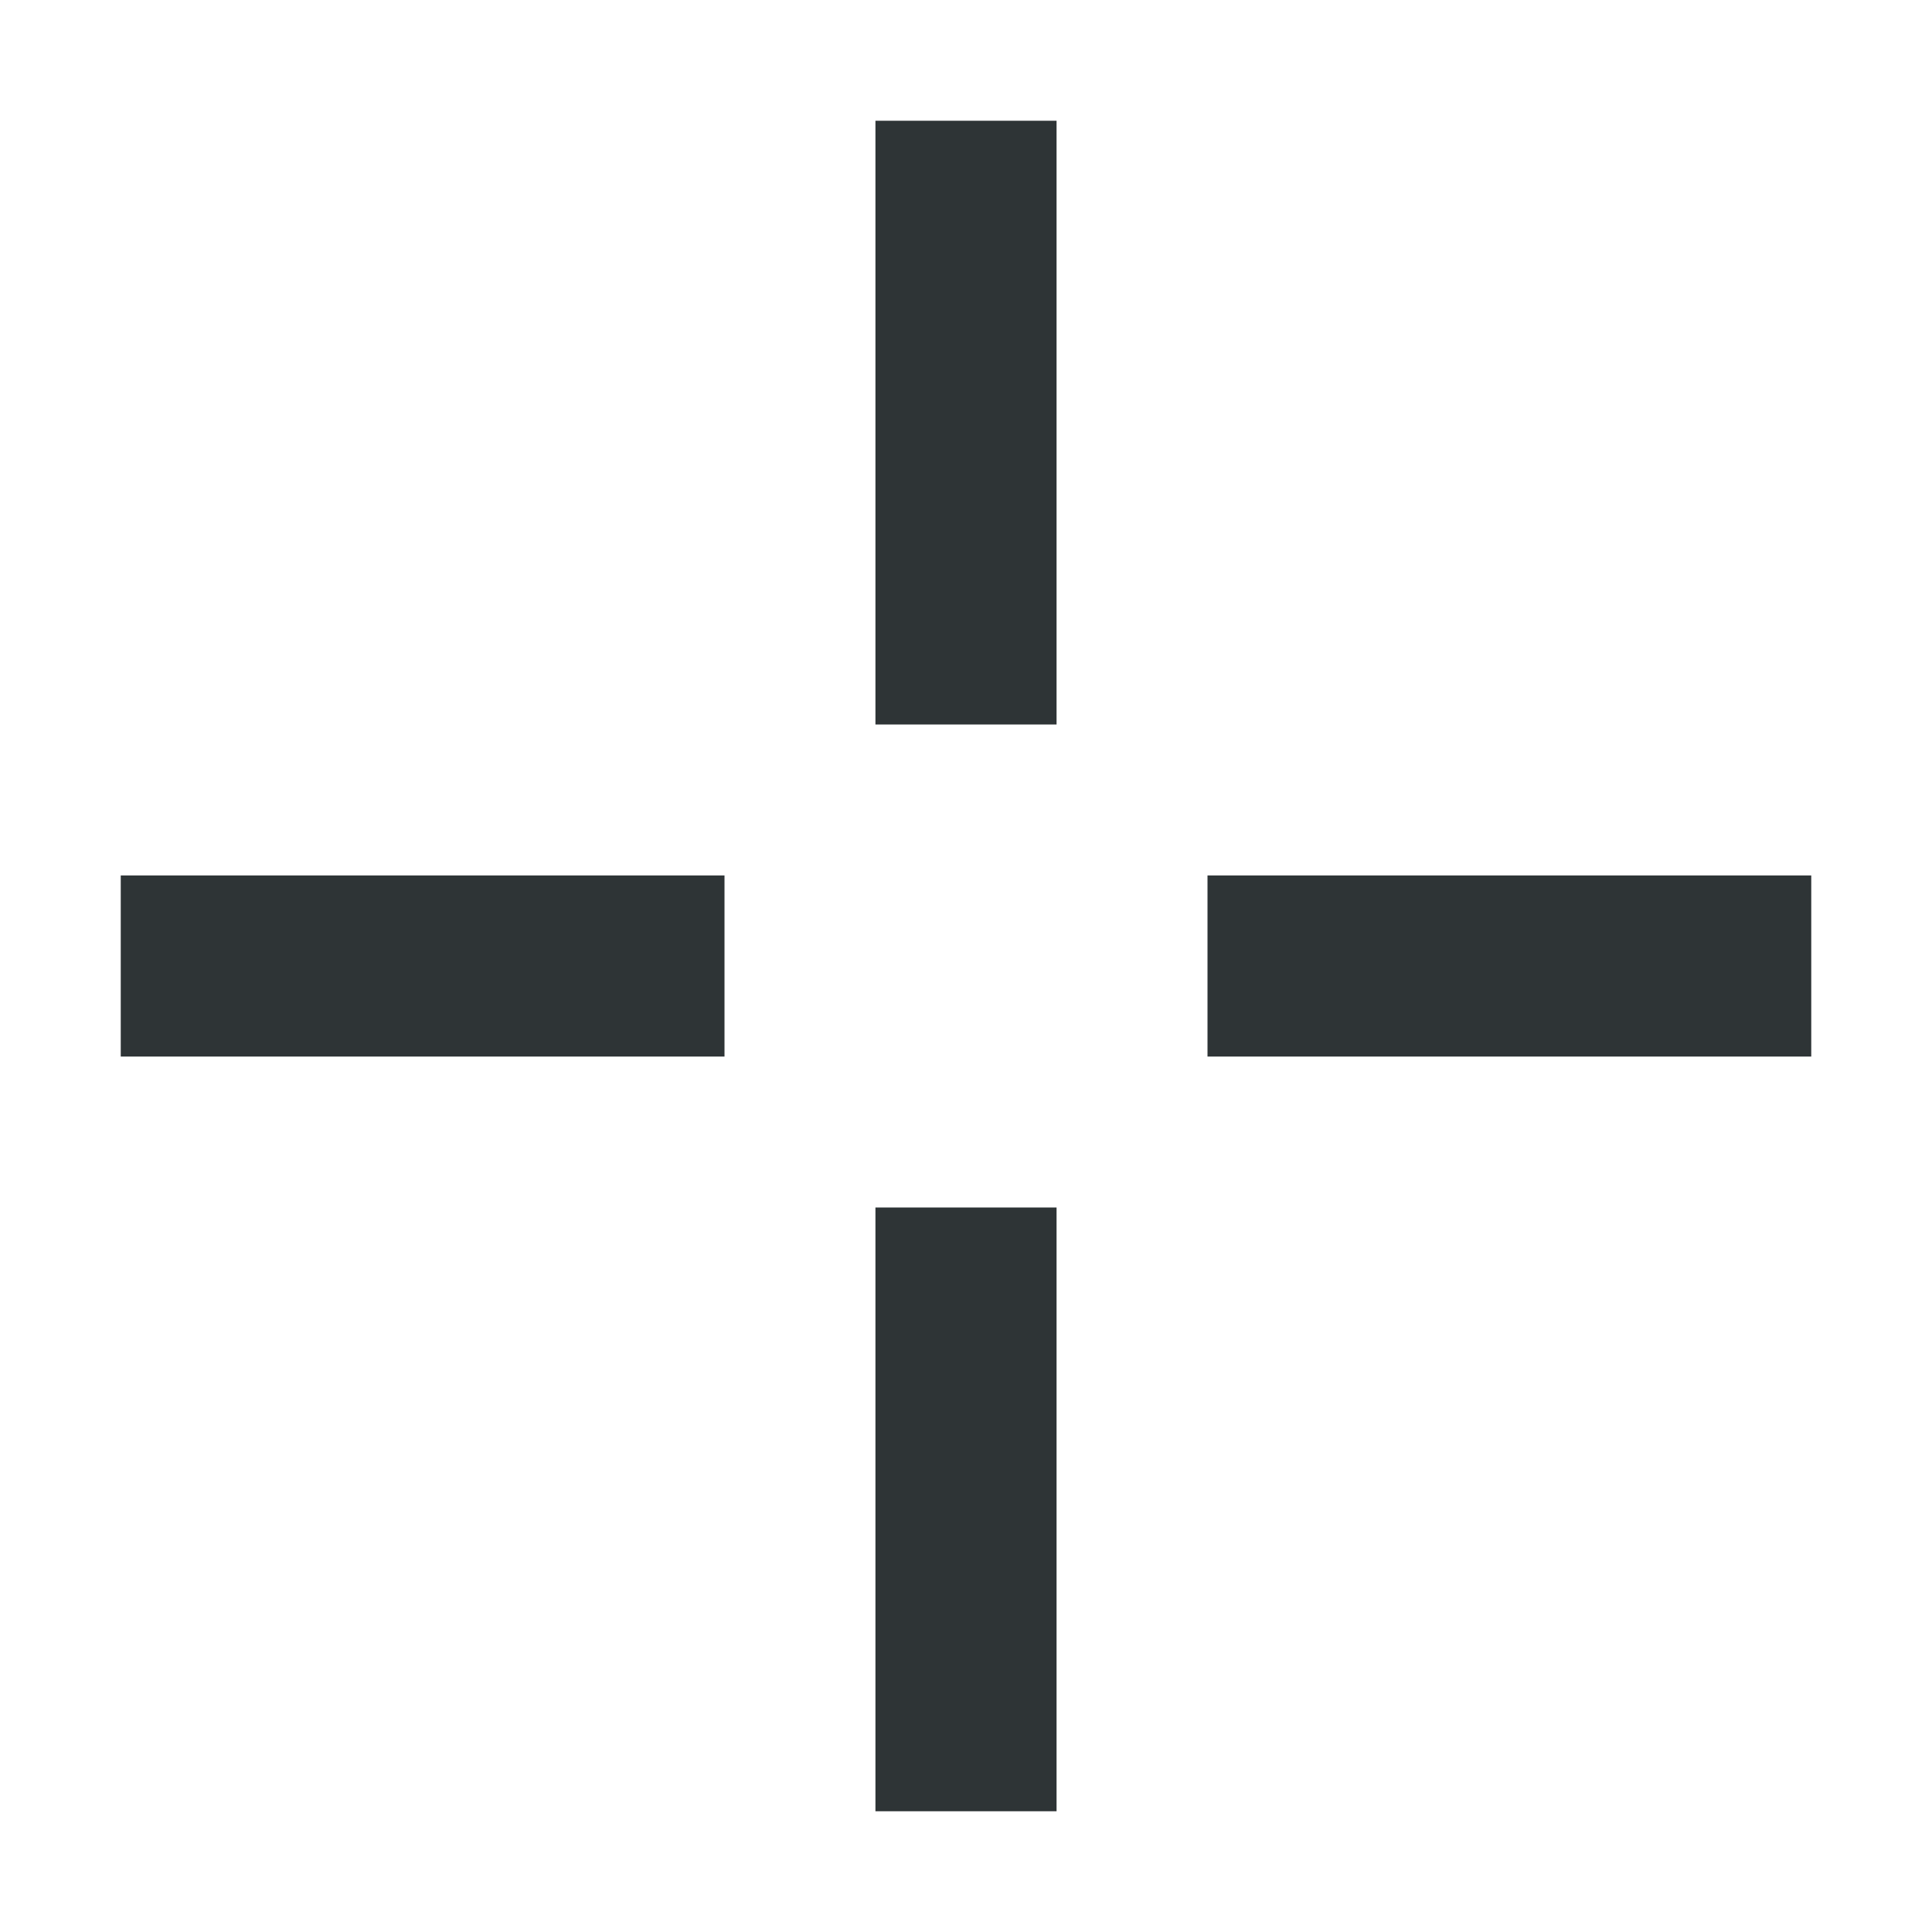
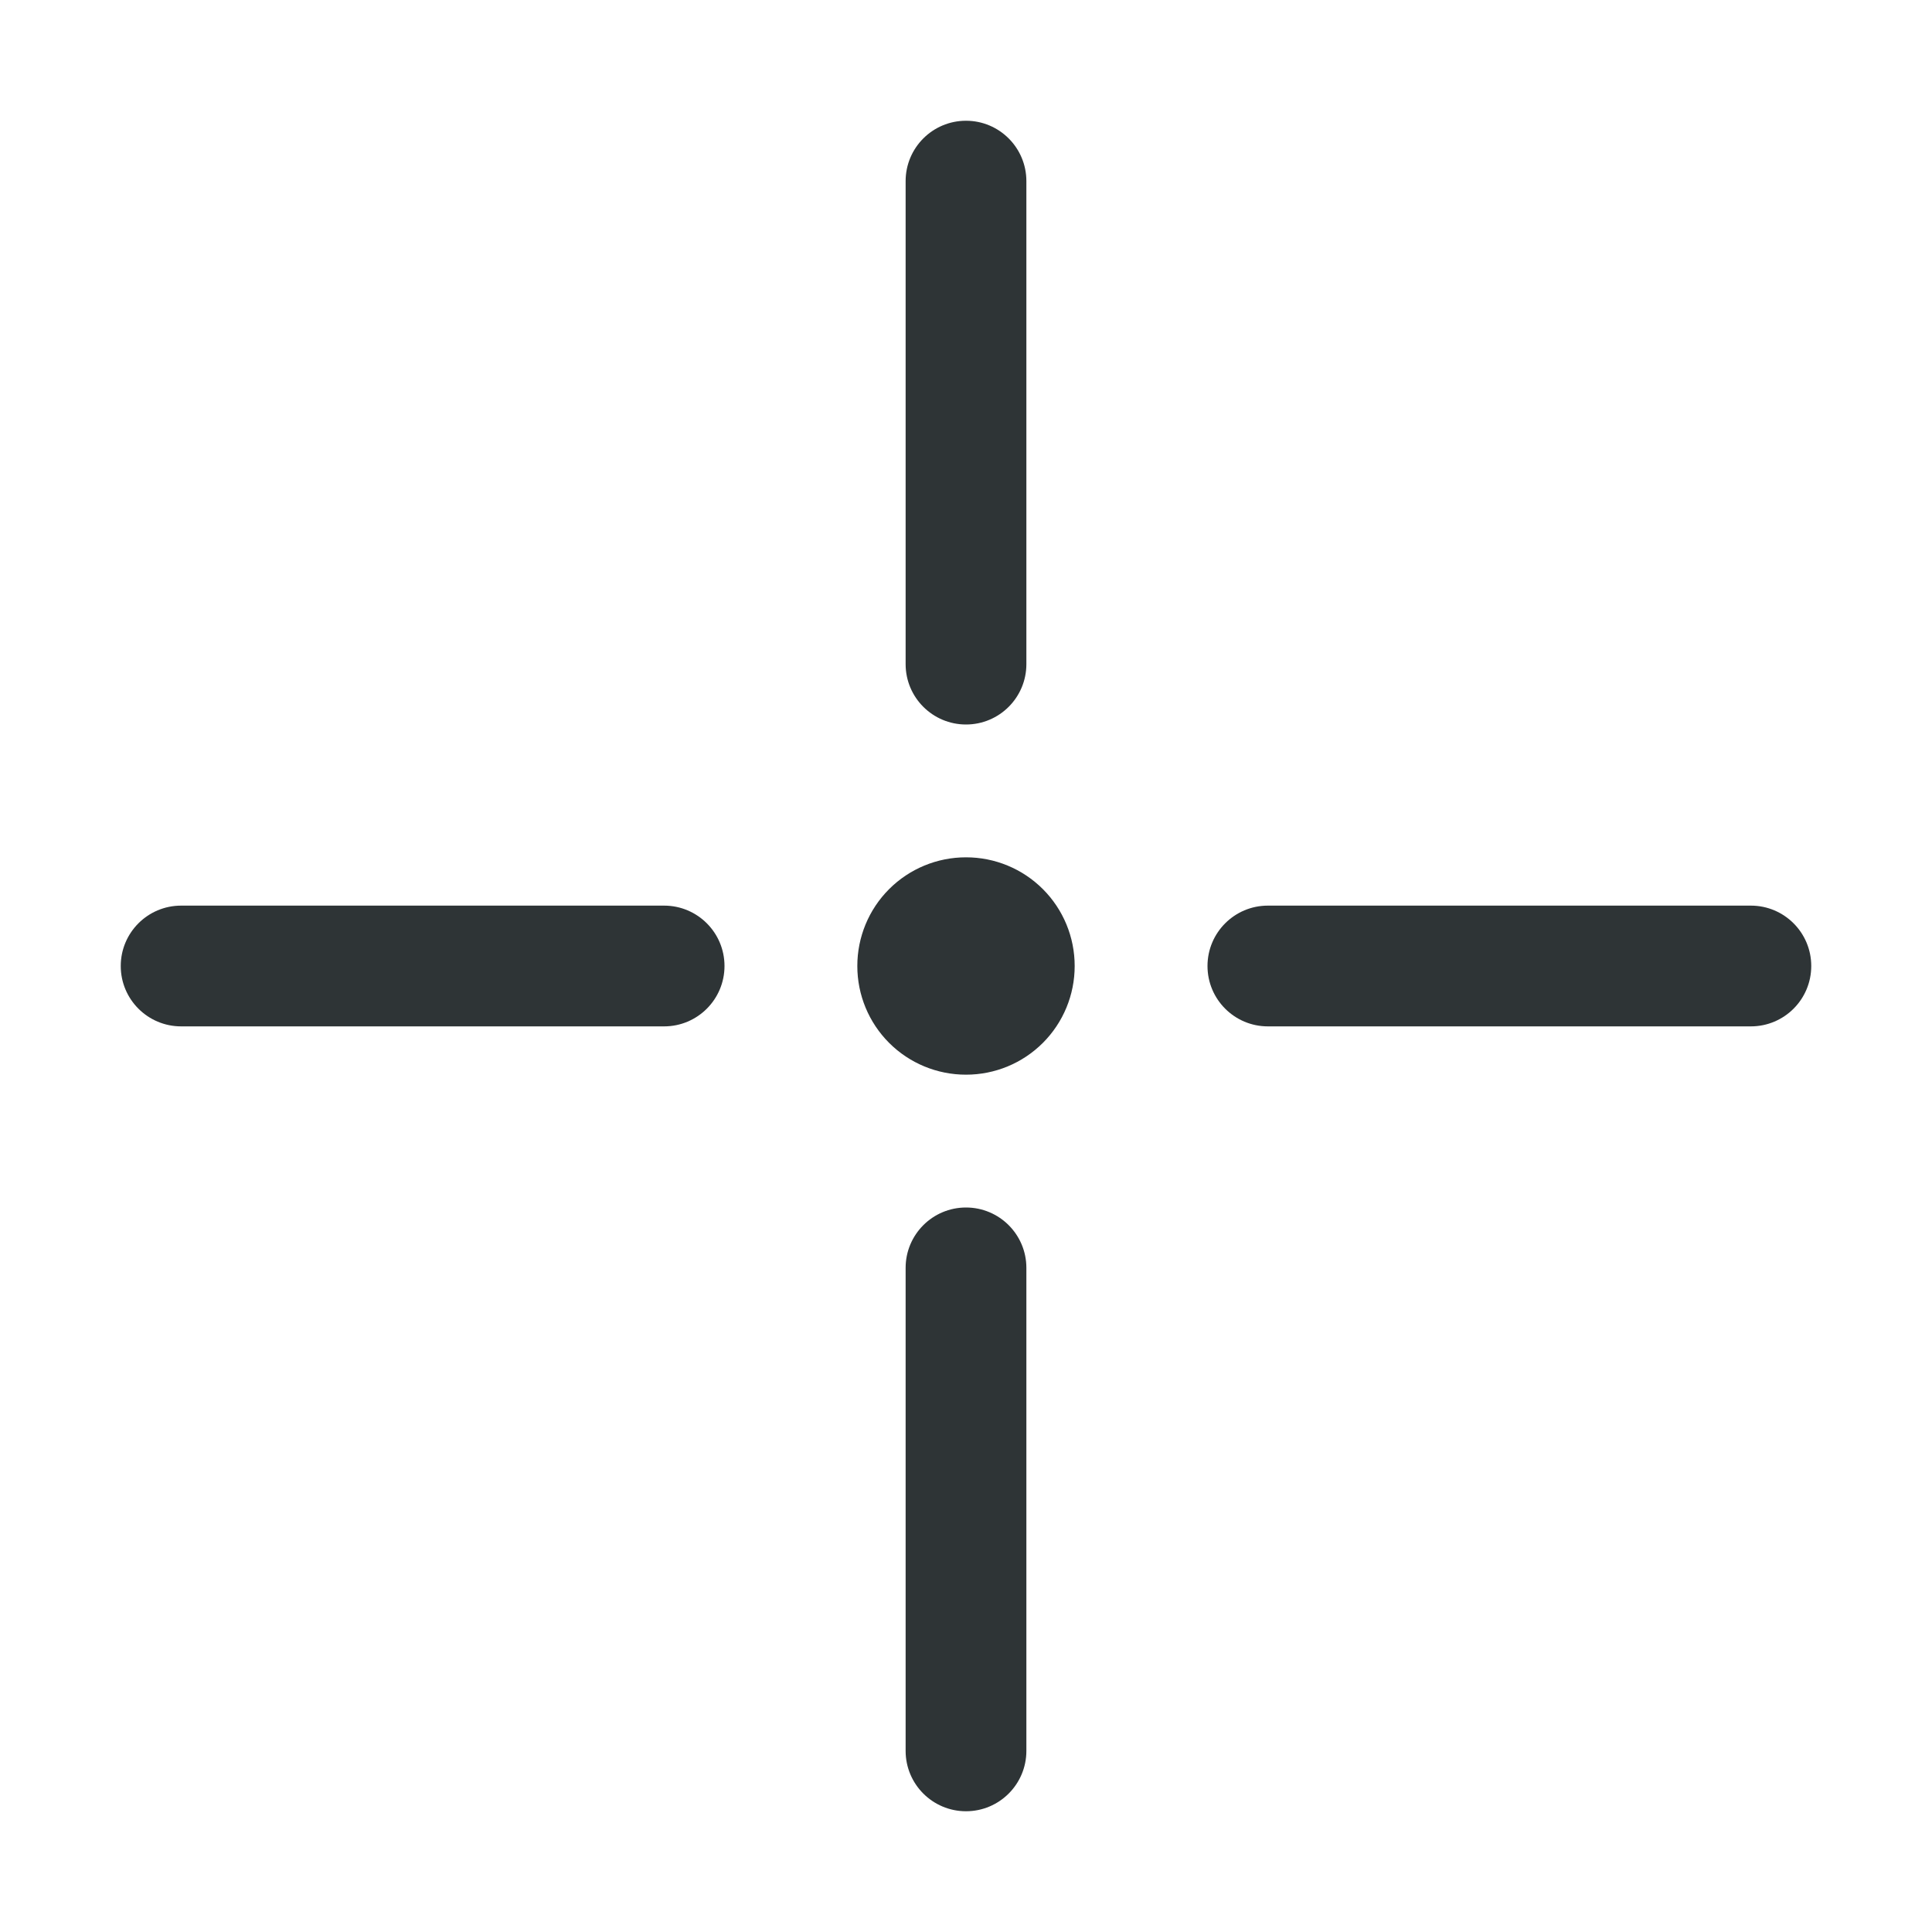
<svg xmlns="http://www.w3.org/2000/svg" width="16" height="16" viewBox="0 0 16 16">
-   <path fill="#2e3436" d="M7.25 1 H8.75 V6 H7.25 Z M7.25 10 H8.75 V15 H7.25 Z M1 7.25 H6 V8.75 H1 Z M10 7.25 H15 V8.75 H10 Z" />
+   <path fill="#2e3436" d="M 8,1 A 0.5,0.5 0 0 0 7.5,1.5 v 4 A 0.5,0.5 0 0 0 8,6 0.5,0.5 0 0 0 8.5,5.5 v -4 A 0.5,0.5 0 0 0 8,1 Z M 1.5,7.5 A 0.5,0.5 0 0 0 1,8 0.5,0.5 0 0 0 1.5,8.5 h 4 A 0.5,0.5 0 0 0 6,8 0.5,0.5 0 0 0 5.5,7.5 Z m 9,0 A 0.5,0.5 0 0 0 10,8 0.5,0.5 0 0 0 10.5,8.5 h 4 A 0.5,0.5 0 0 0 15,8 0.5,0.5 0 0 0 14.5,7.5 Z M 8,10 a 0.5,0.5 0 0 0 -0.5,0.5 v 4 A 0.5,0.5 0 0 0 8,15 0.5,0.5 0 0 0 8.5,14.5 v -4 A 0.5,0.5 0 0 0 8,10 Z" />
+   <path fill="#2e3436" d="M 8.9,8 A 0.899,0.899 0 0 1 8,8.9 0.899,0.899 0 0 1 7.1,8 0.899,0.899 0 0 1 8,7.1 0.899,0.899 0 0 1 8.9,8 Z" />
</svg>
